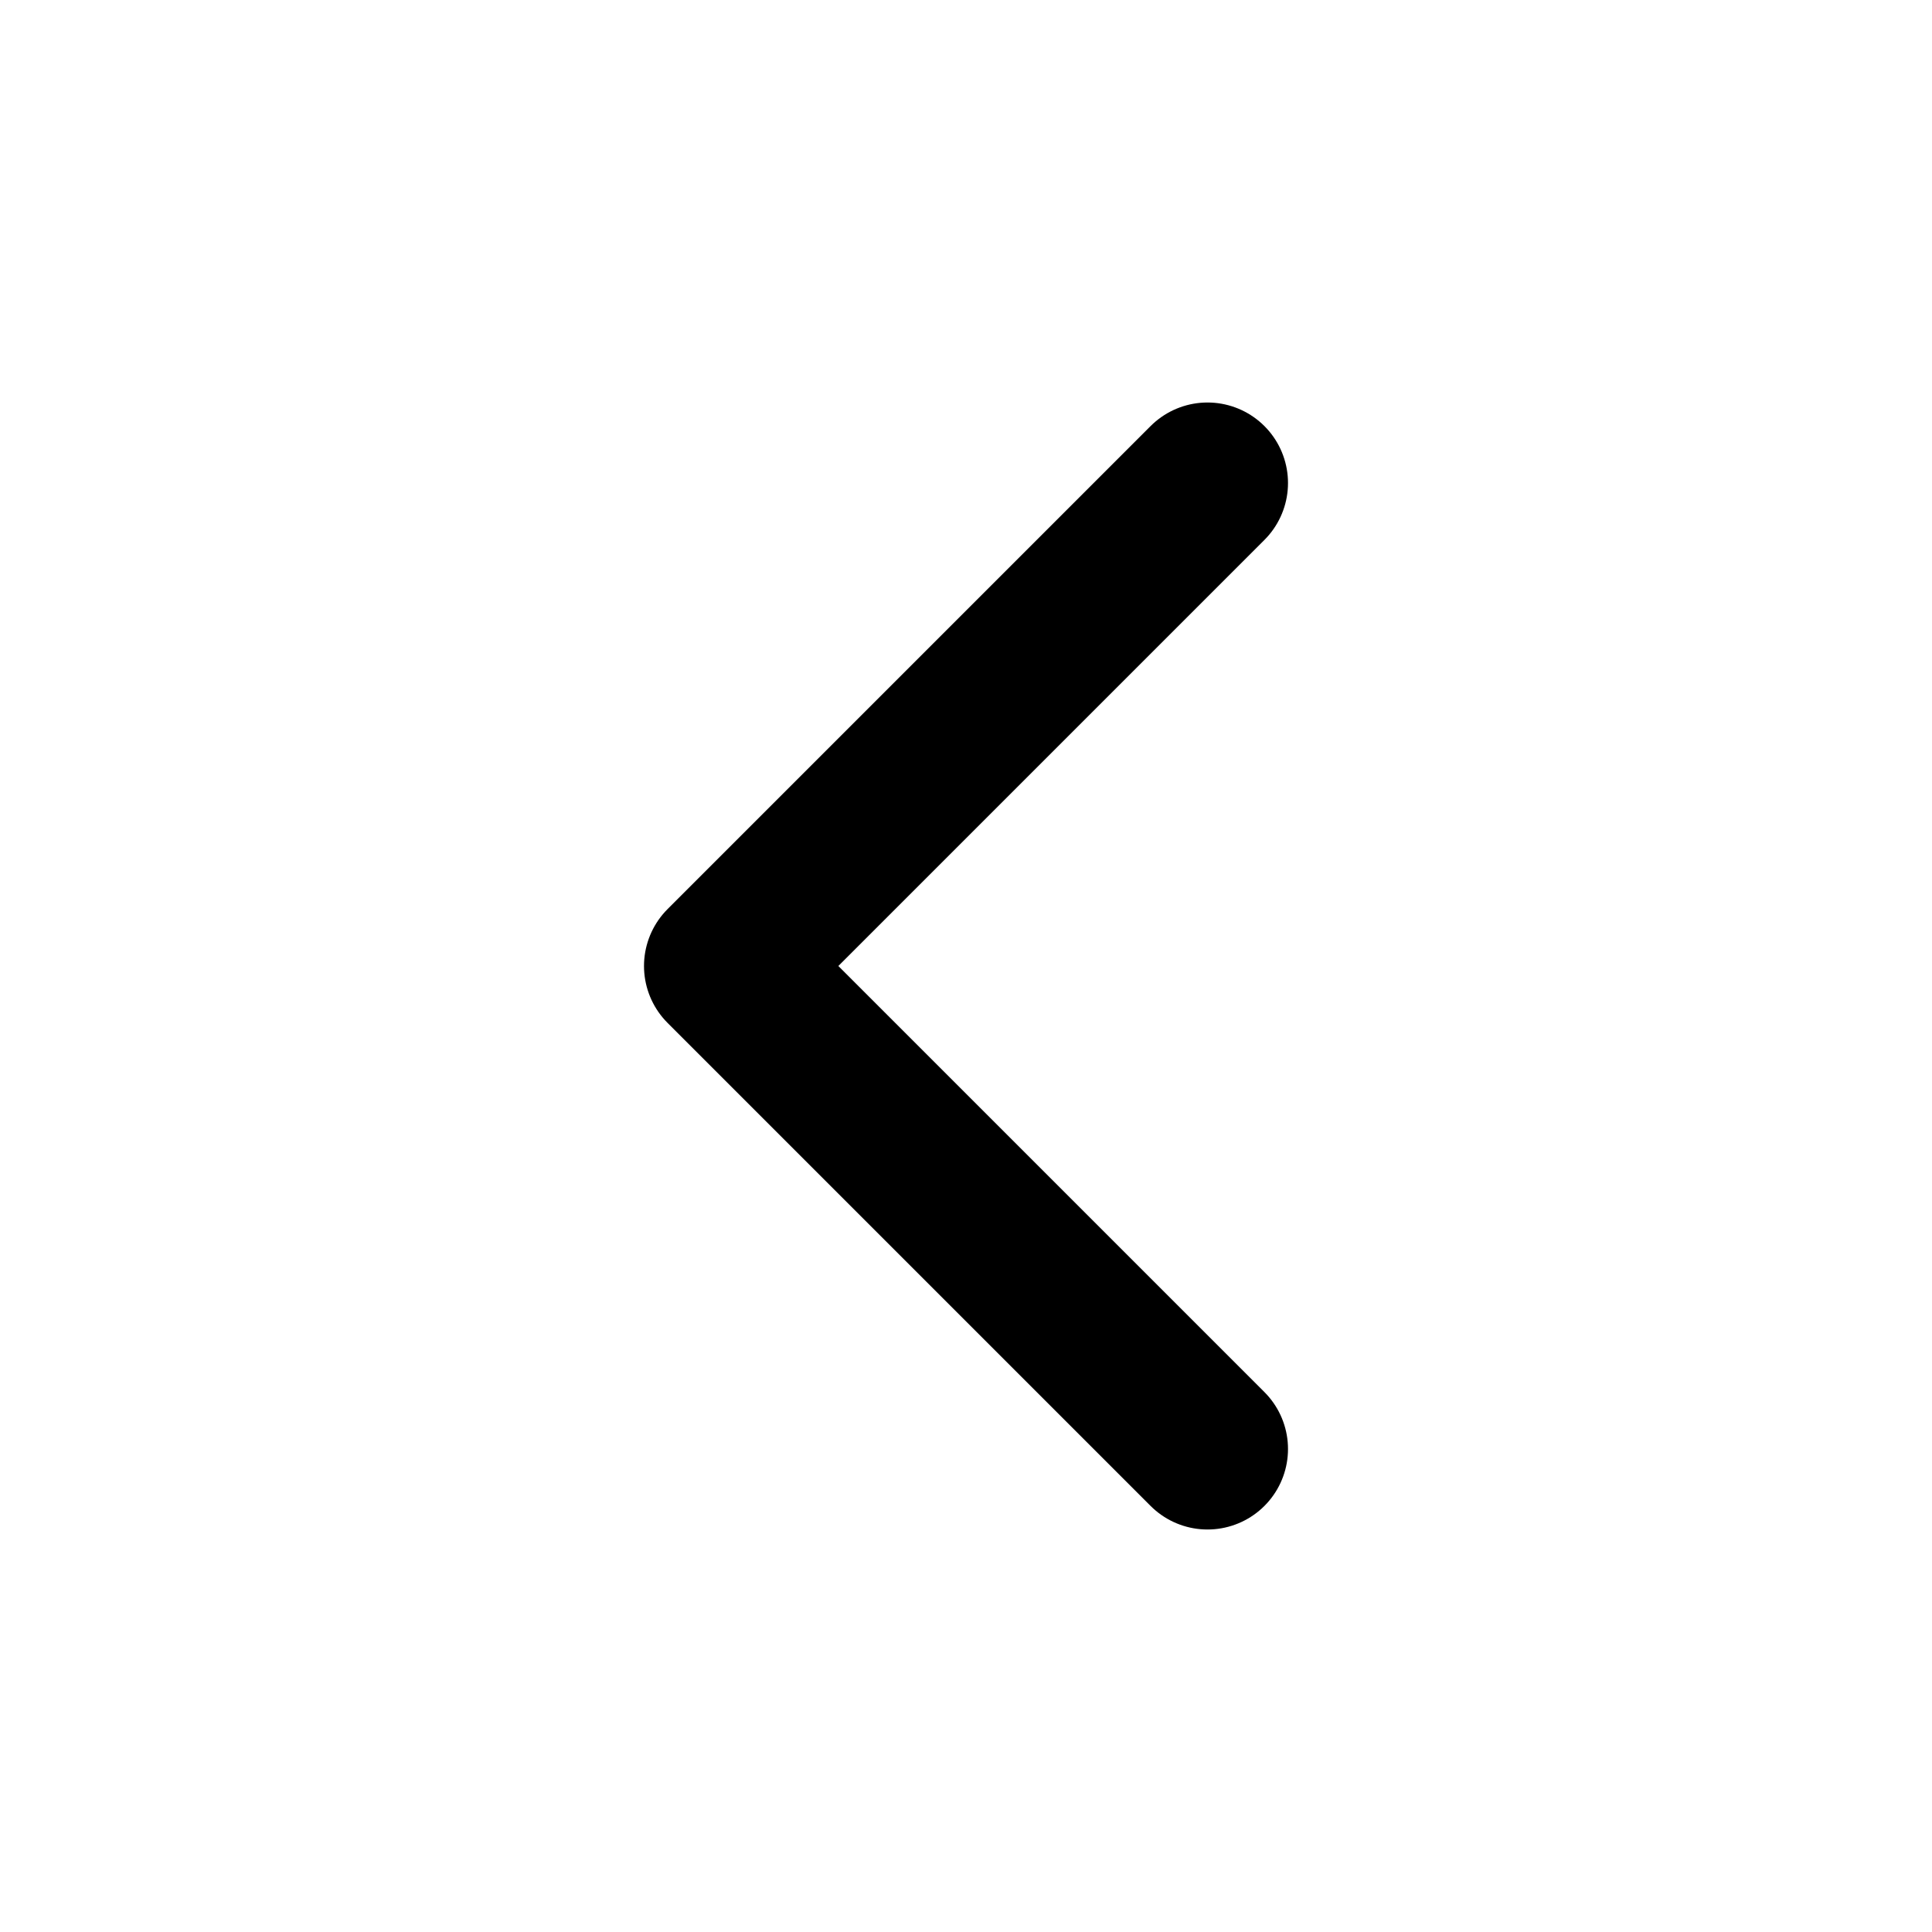
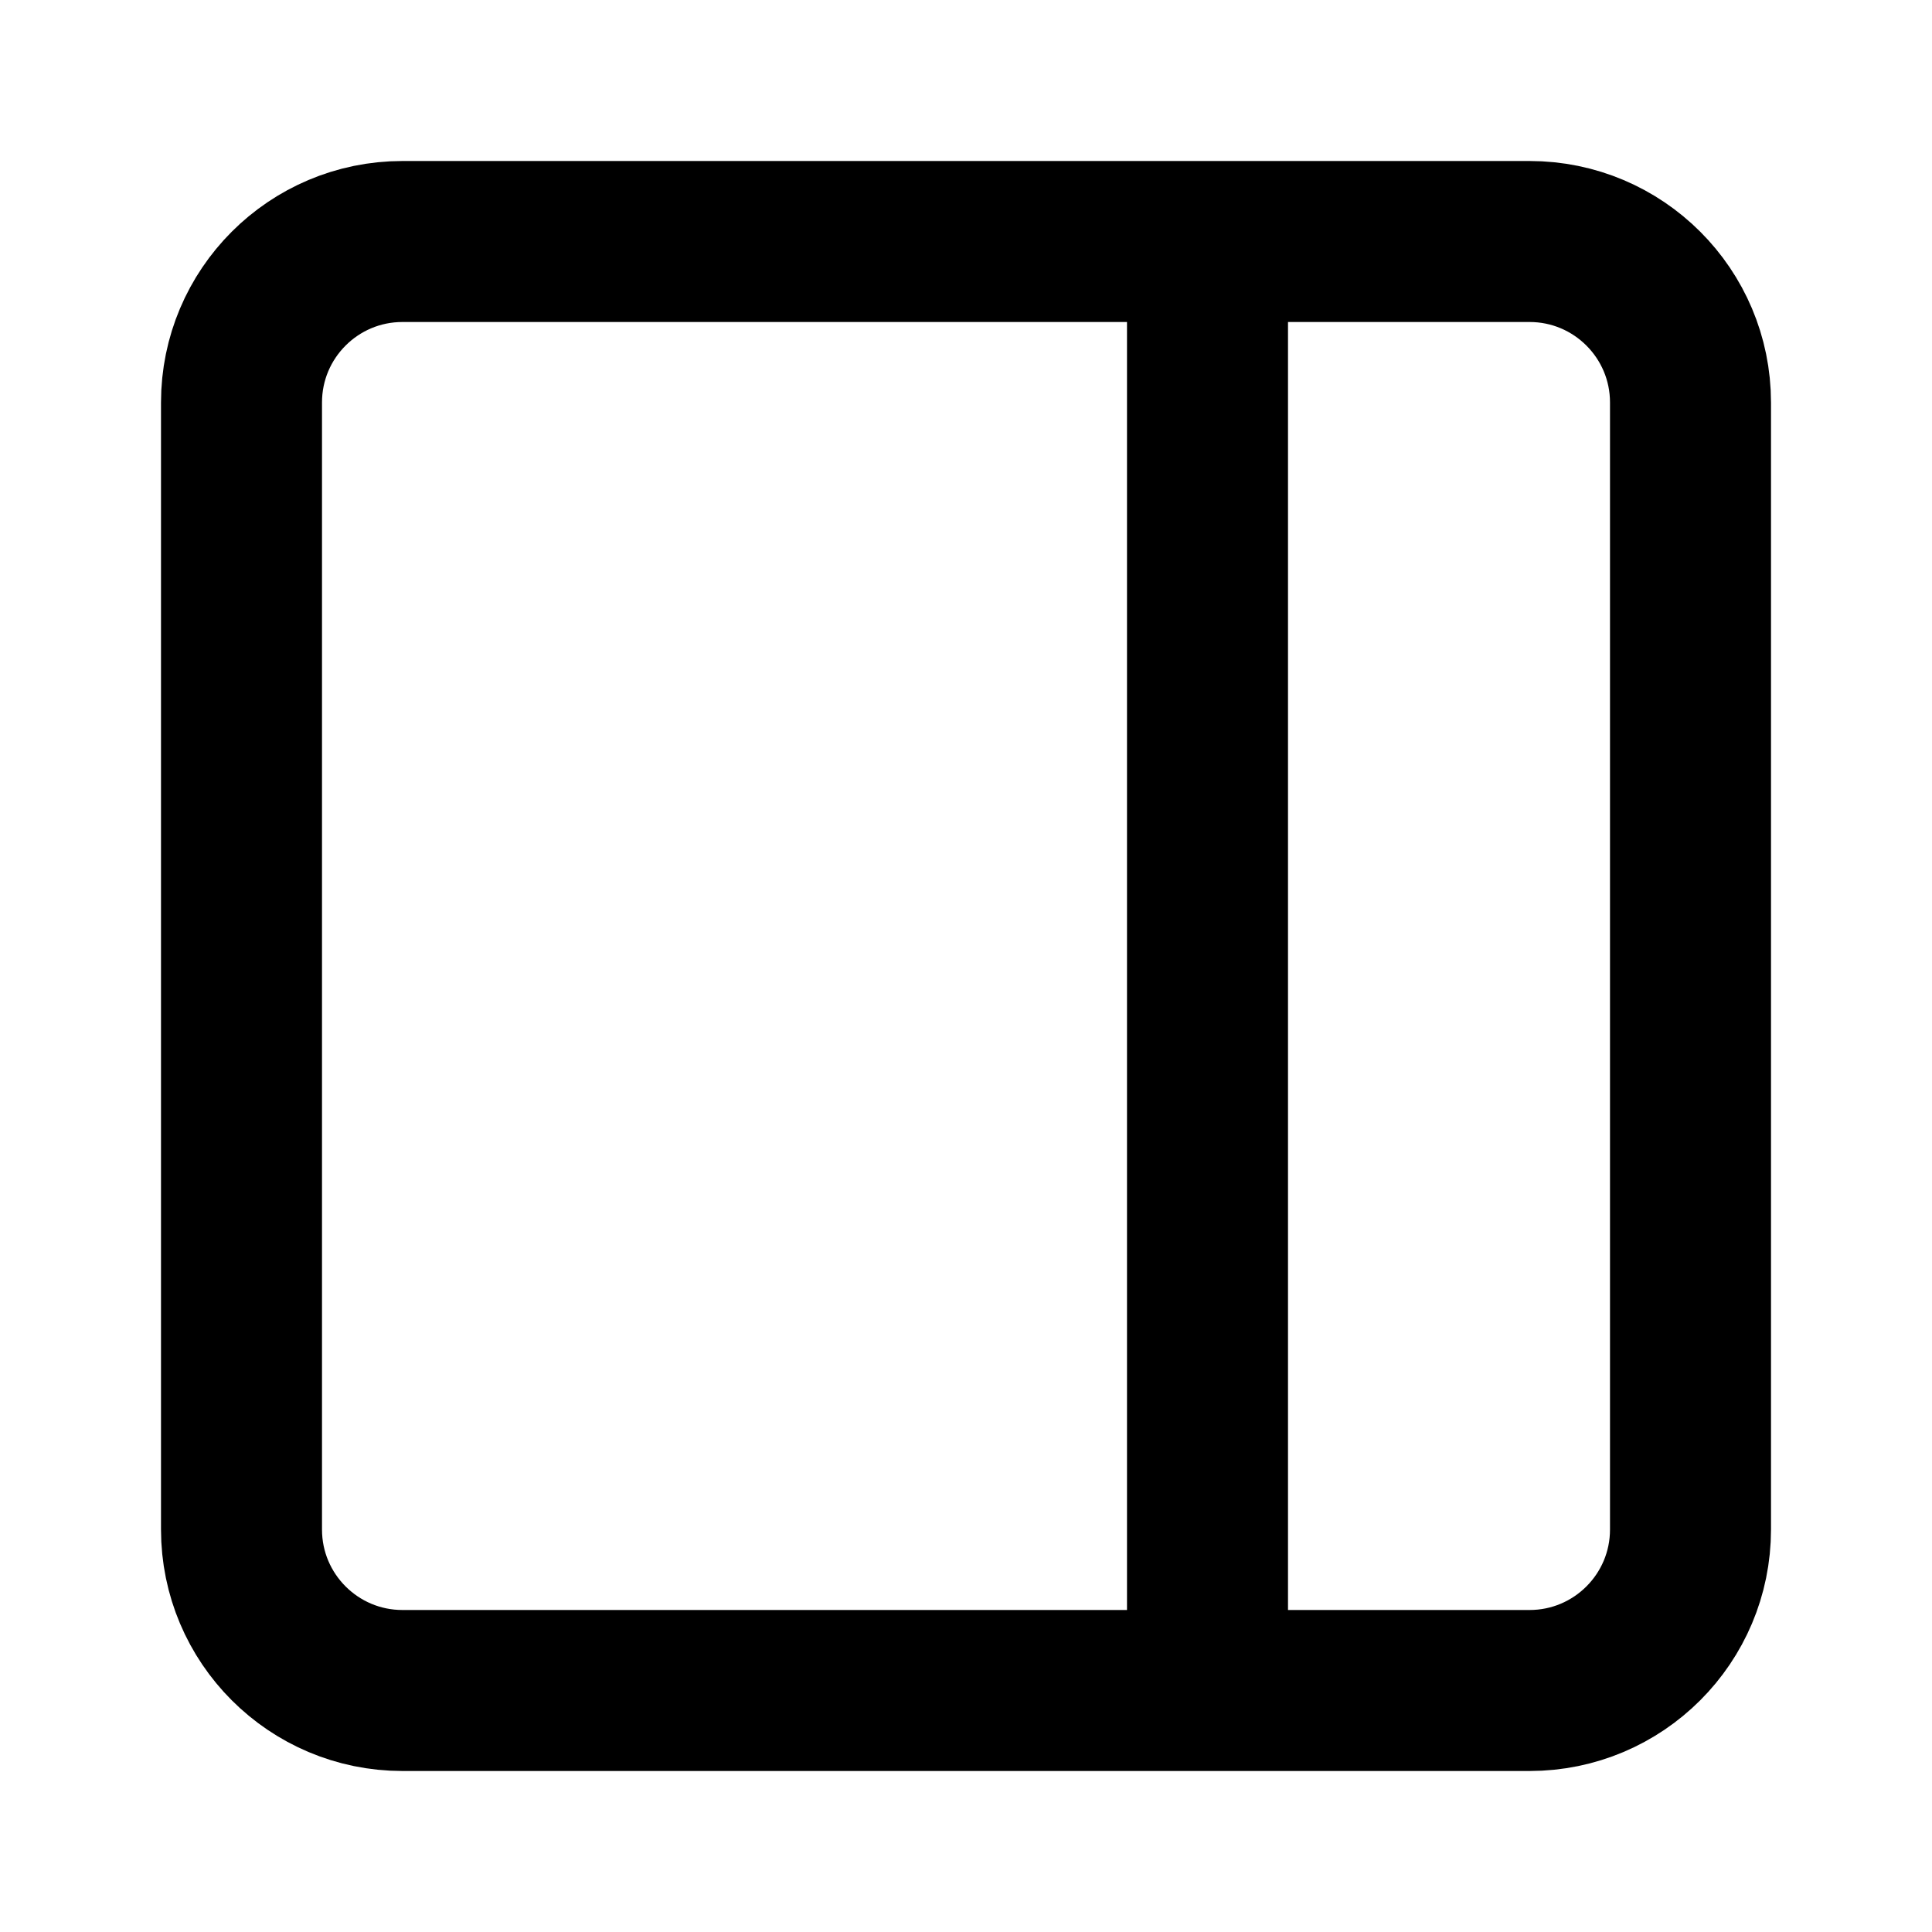
<svg xmlns="http://www.w3.org/2000/svg" width="20" height="20" viewBox="0 0 24 24">
-   <polyline points="15 18 9 12 15 6" stroke="currentColor" fill="none" stroke-width="2" stroke-linecap="round" stroke-linejoin="round" />
+   <rect x="3" y="3" width="18" height="18" rx="2" stroke="currentColor" fill="none" stroke-width="2" />
+   <line x1="15" y1="3" x2="15" y2="21" stroke="currentColor" stroke-width="2" />
</svg>
